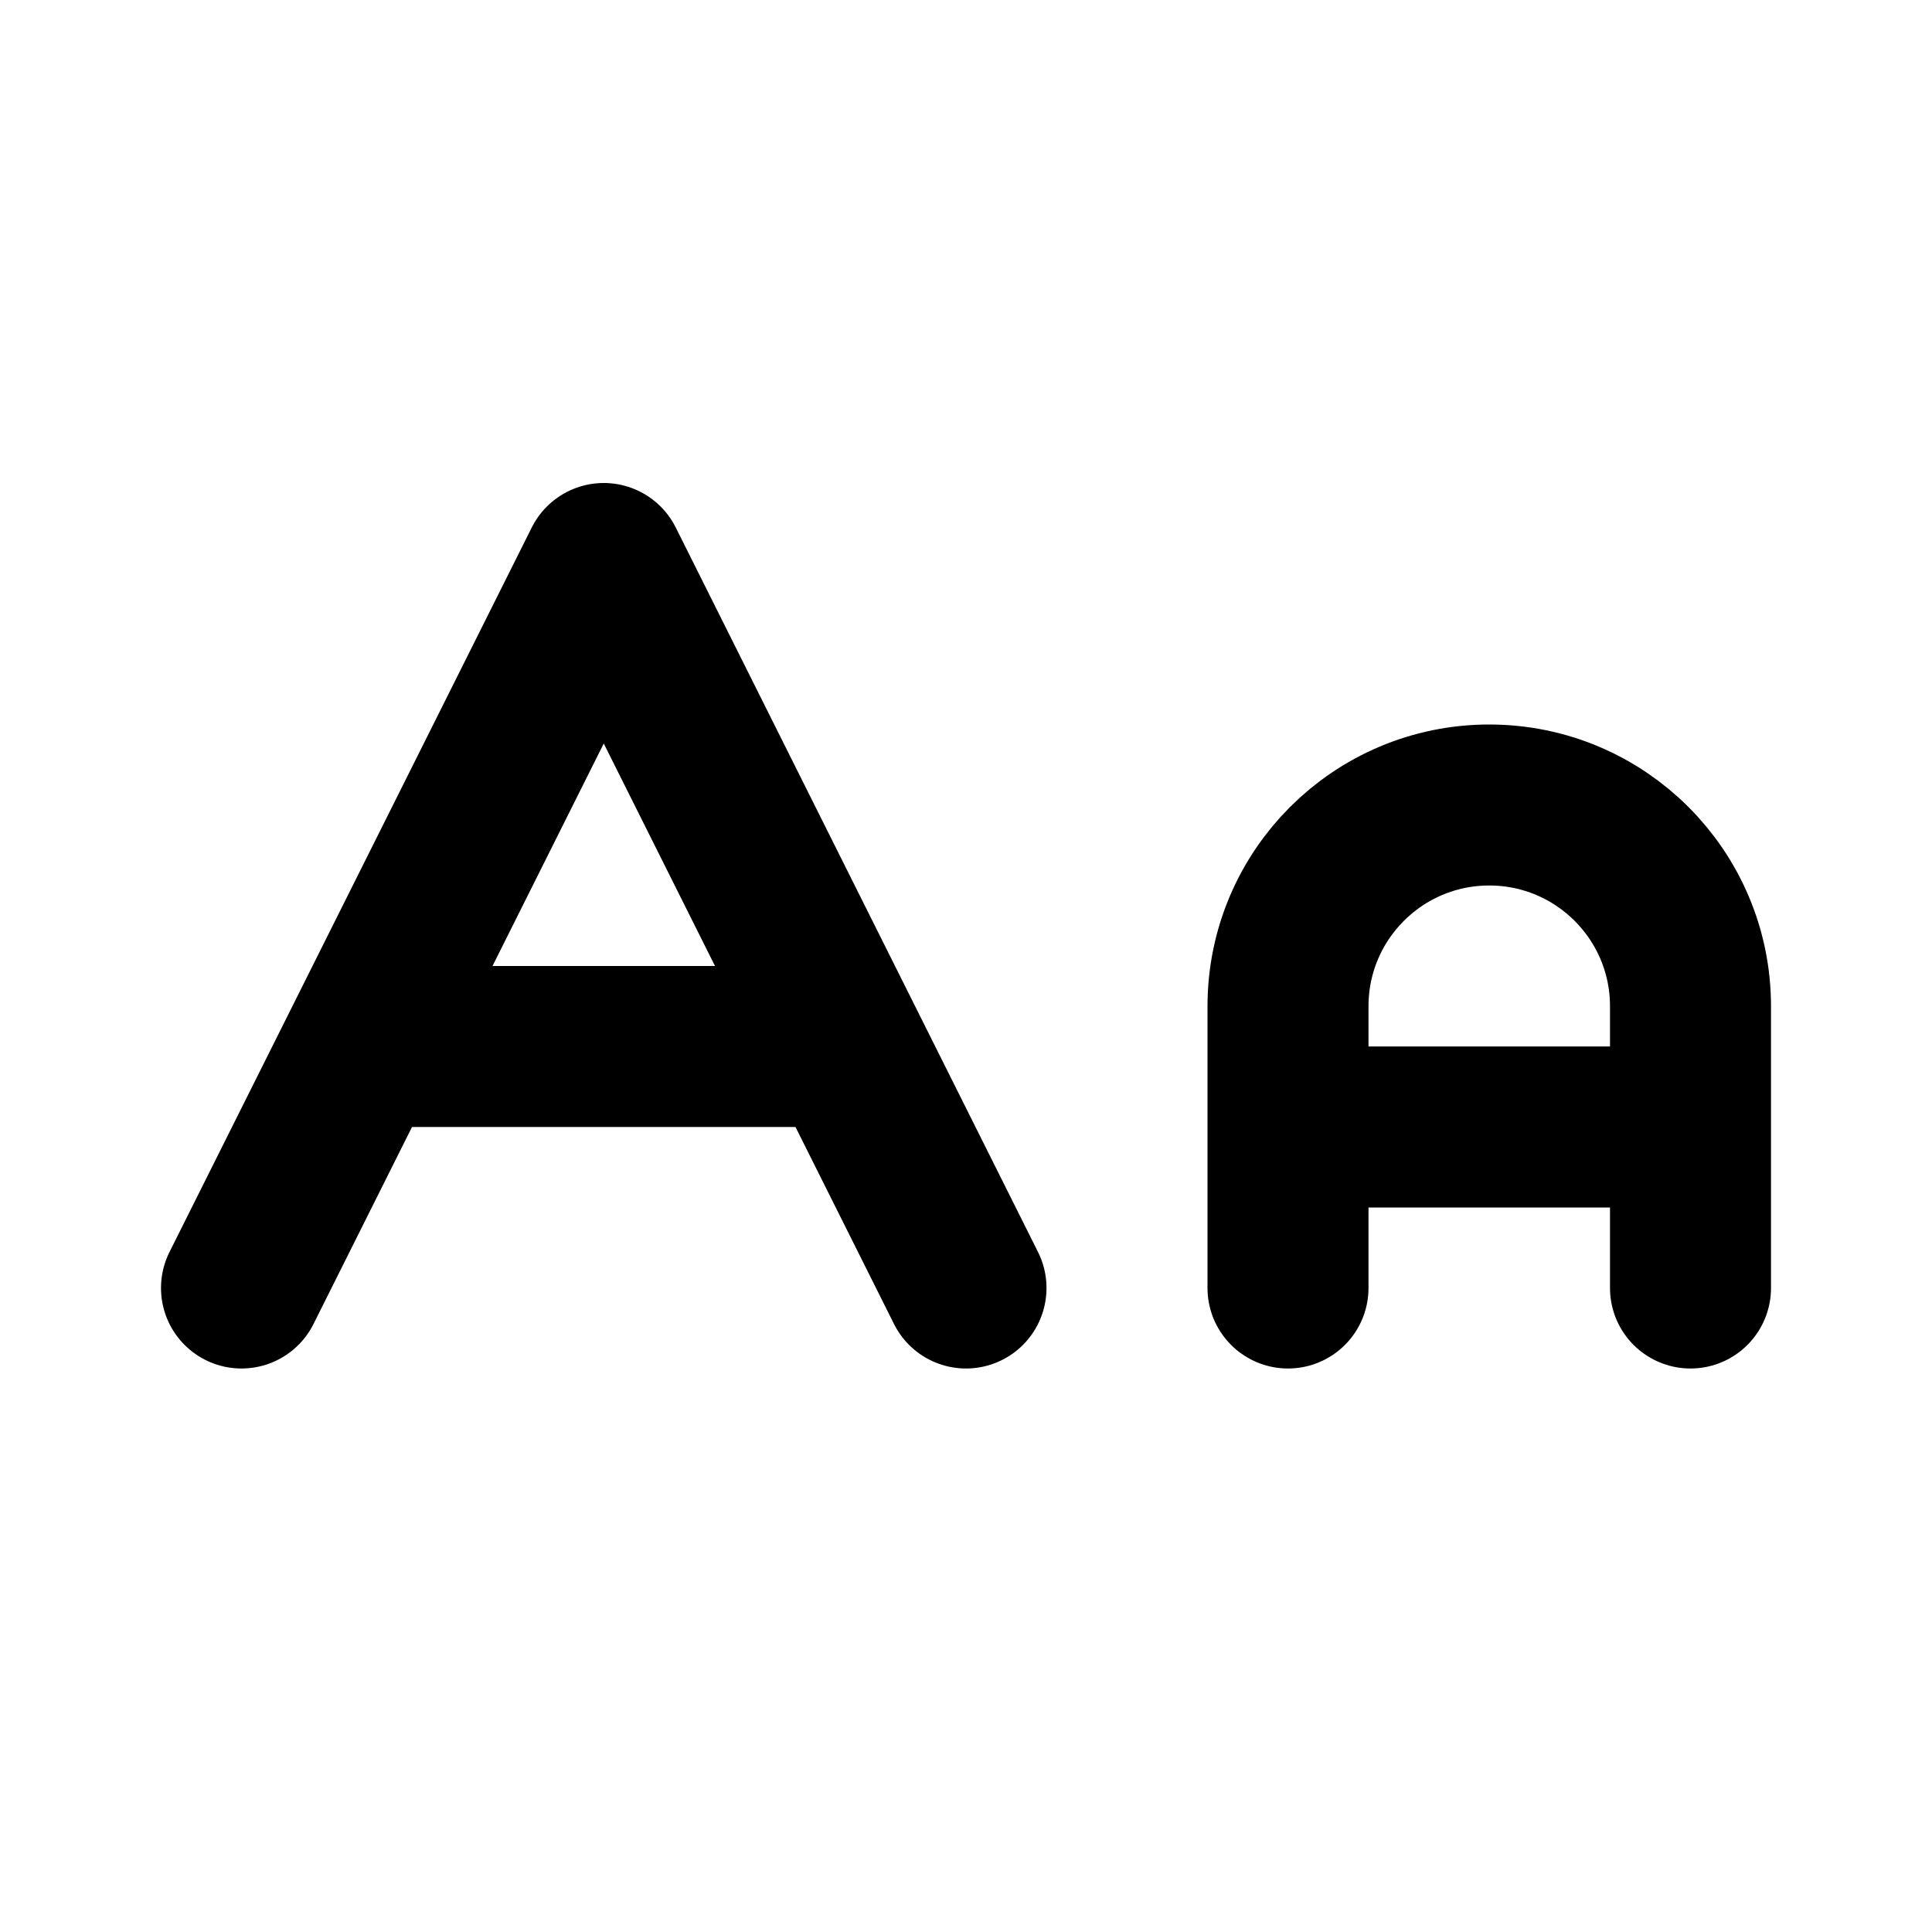
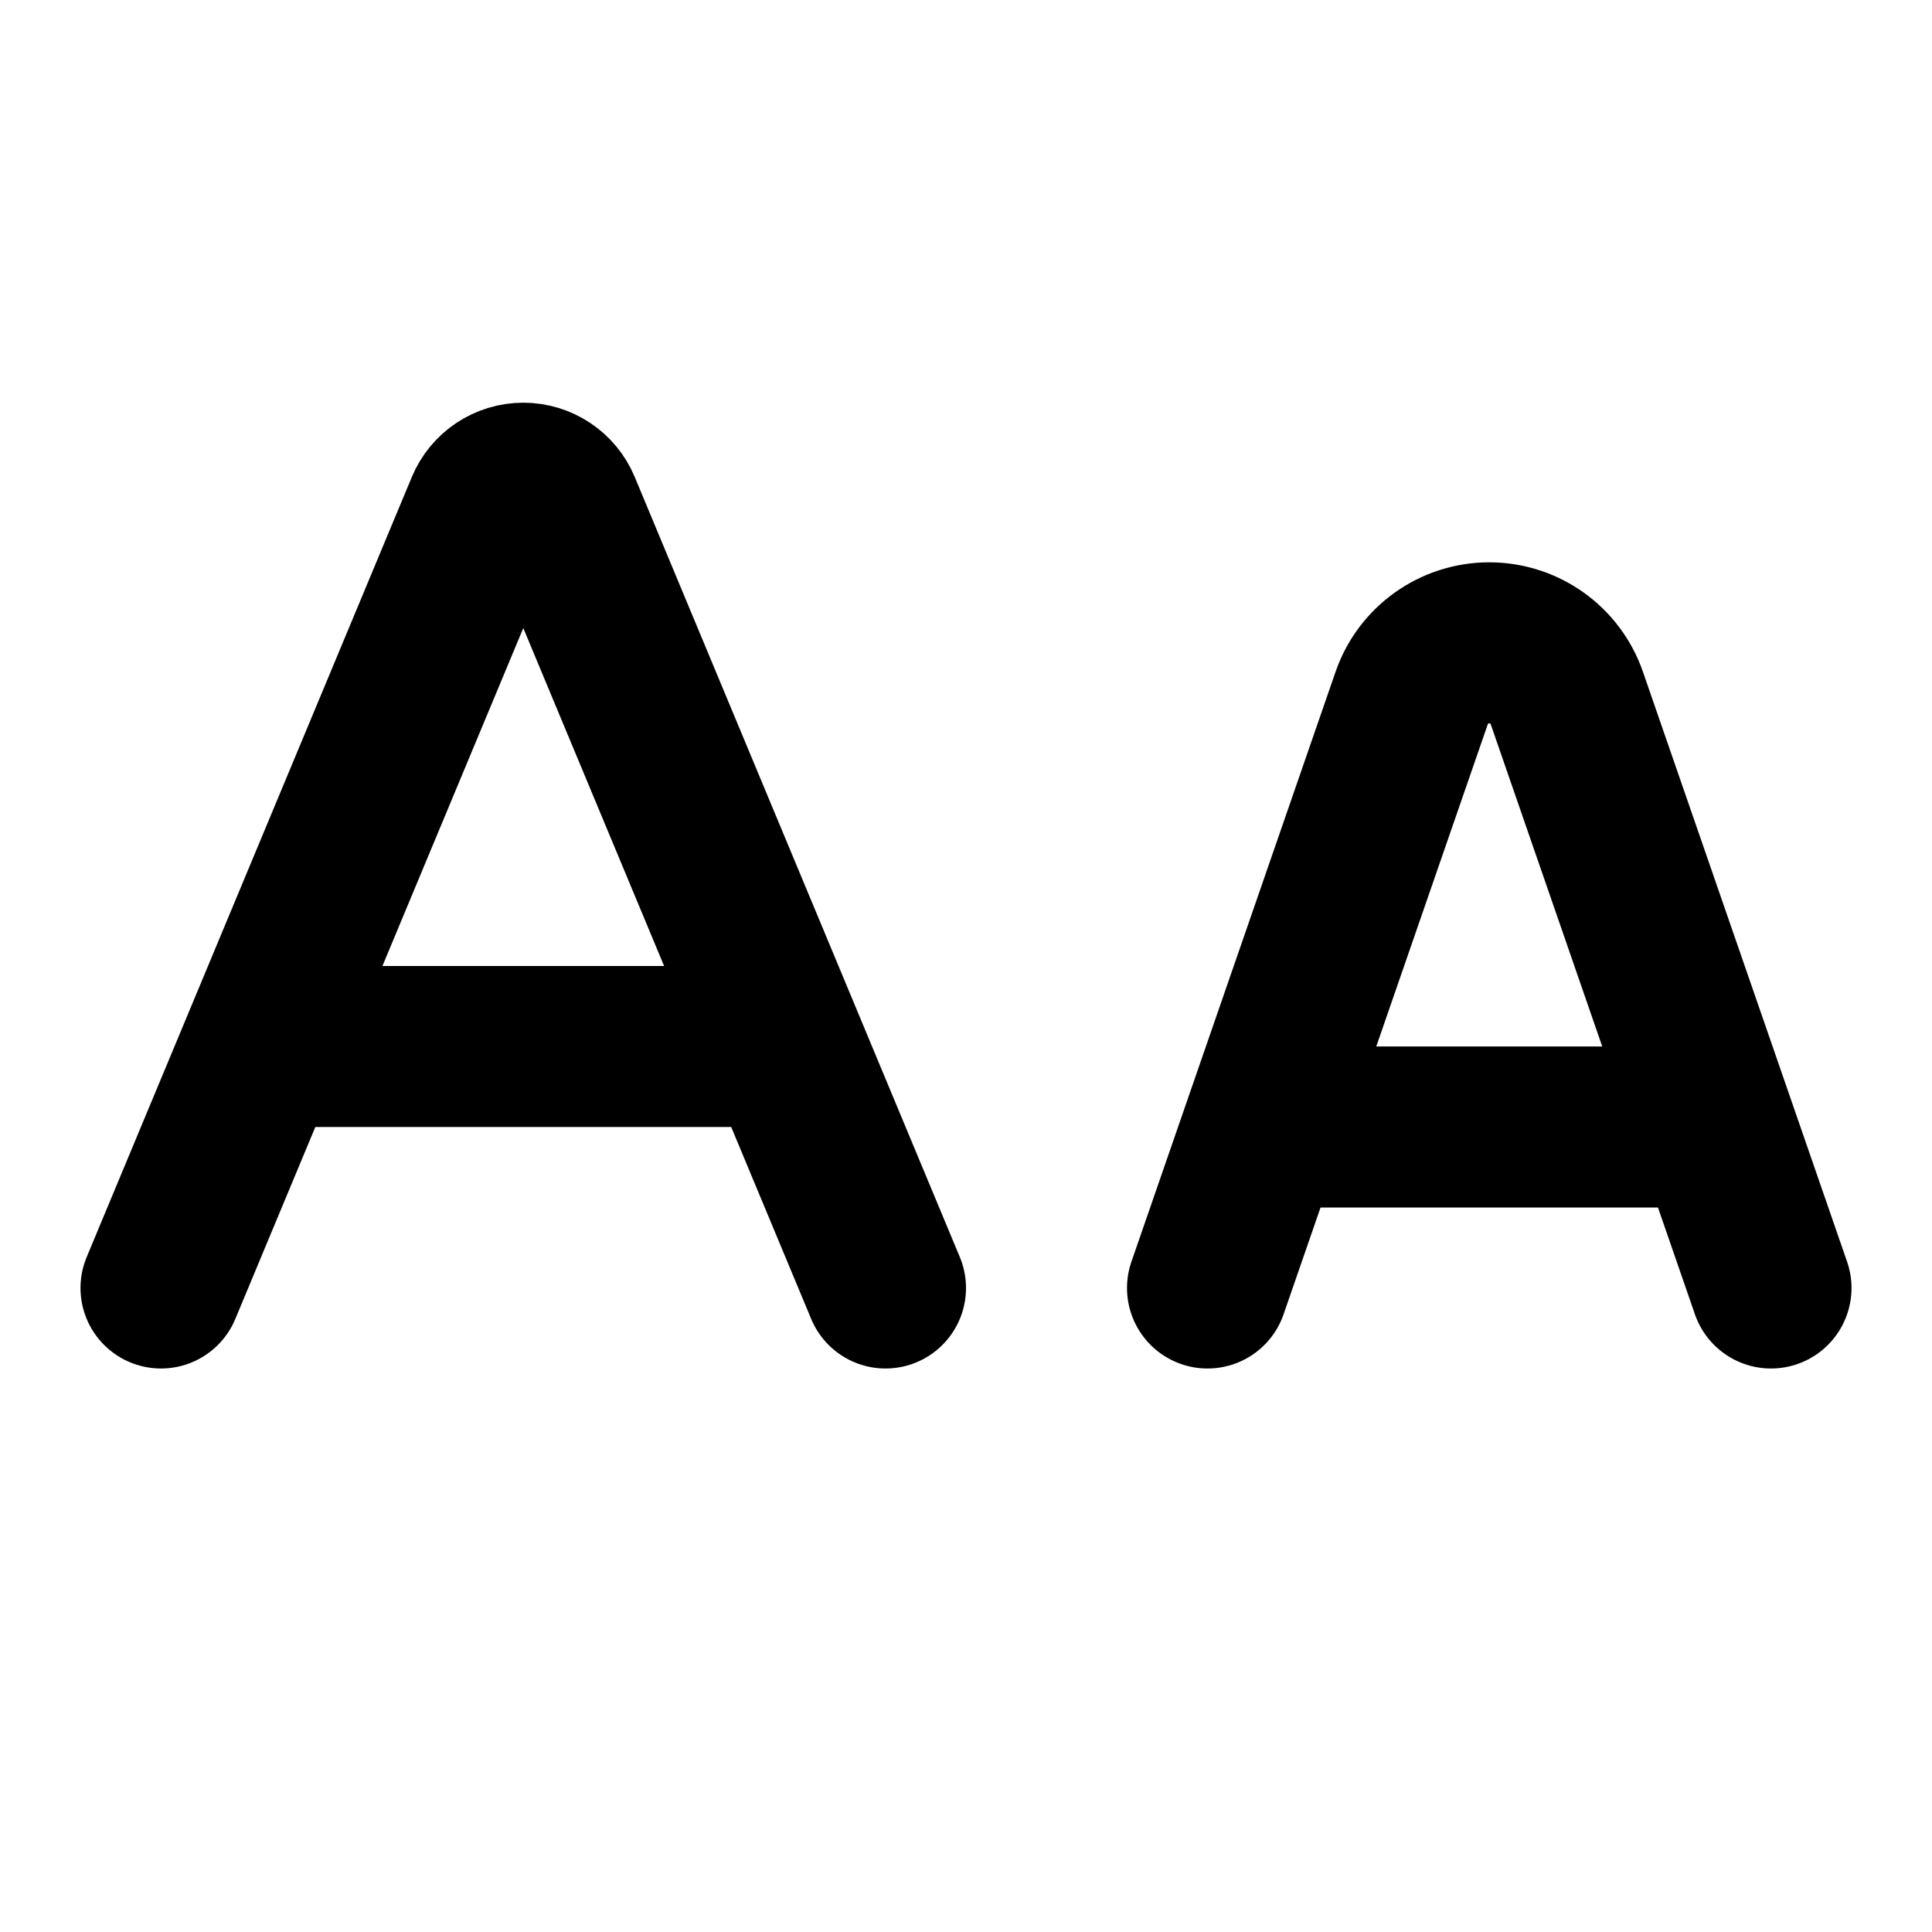
<svg xmlns="http://www.w3.org/2000/svg" width="24" height="24" fill="none" stroke="currentColor" stroke-linecap="round" stroke-linejoin="round" stroke-width="2" viewBox="0 0 24 24">
-   <path d="M21 14h-5M16 16v-3.5a2.5 2.5 0 0 1 5 0V16M4.5 13h6M3 16l4.5-9 4.5 9" />
+   <path d="m15 16 2.536-7.328a1.02 1.02 1 0 1 1.928 0L22 16M15.697 14h5.606M2 16l4.039-9.69a.5.5 0 0 1 .923 0L11 16M3.304 13h6.392" />
</svg>
